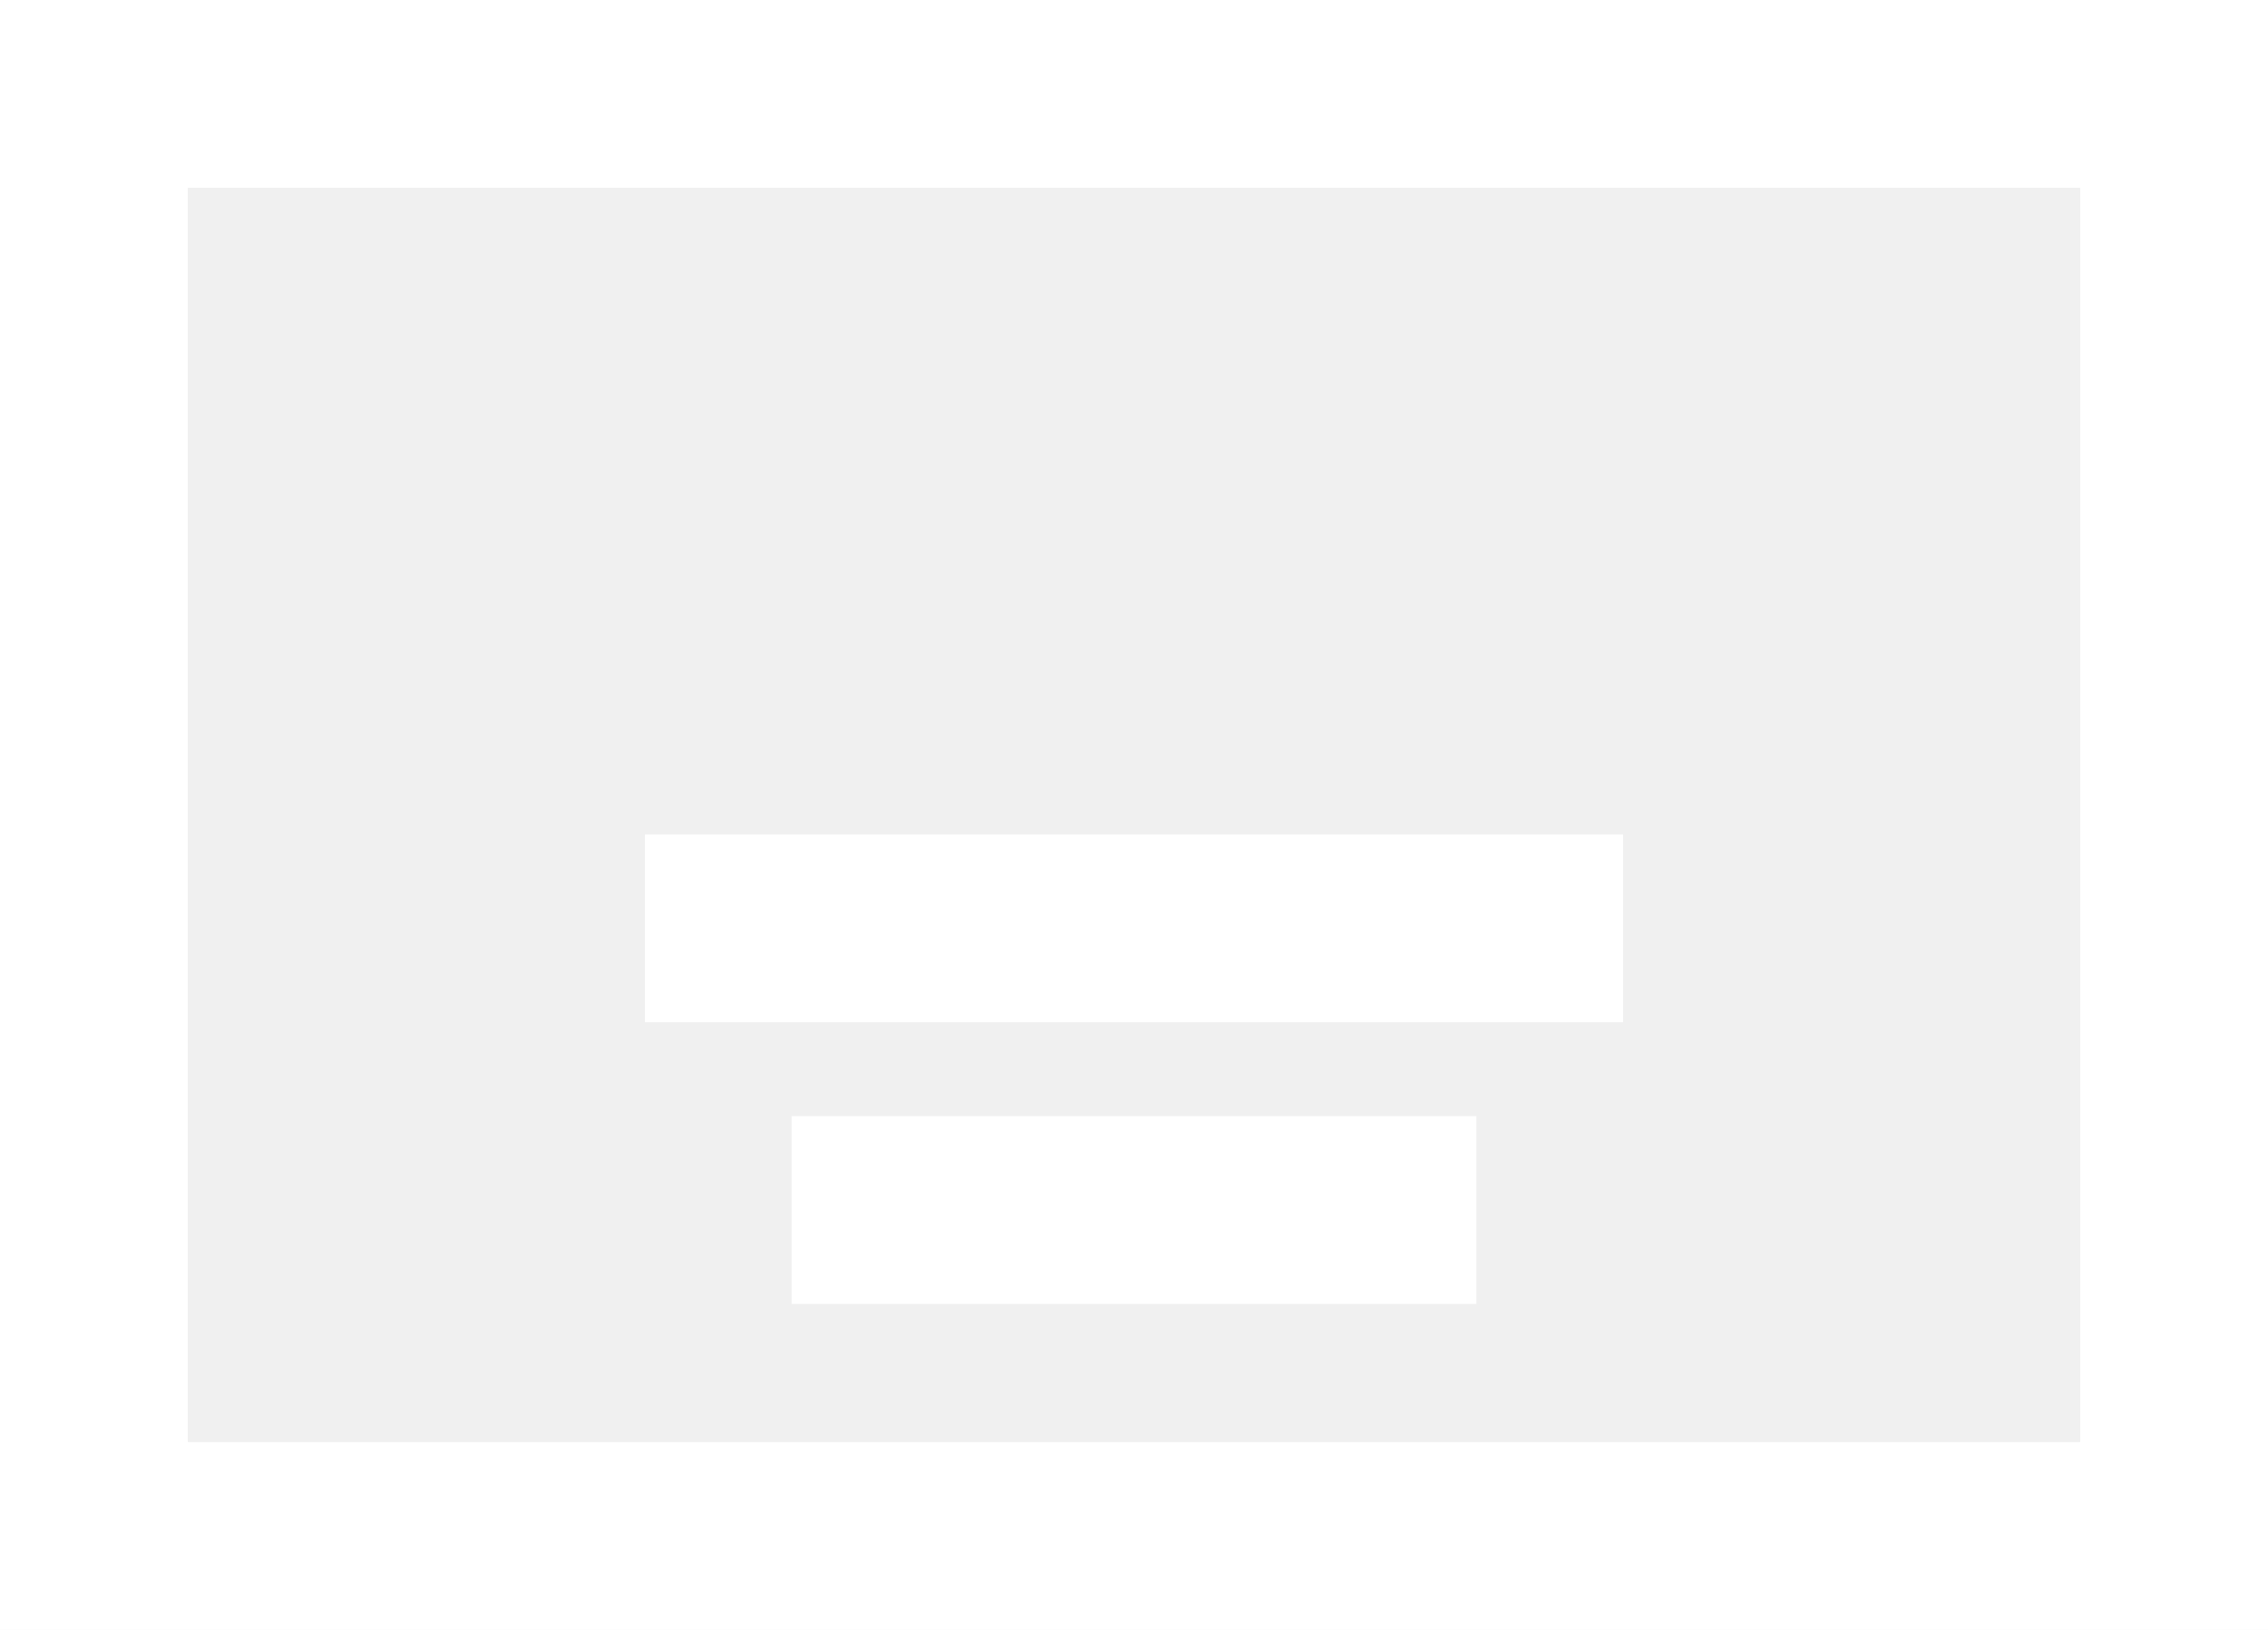
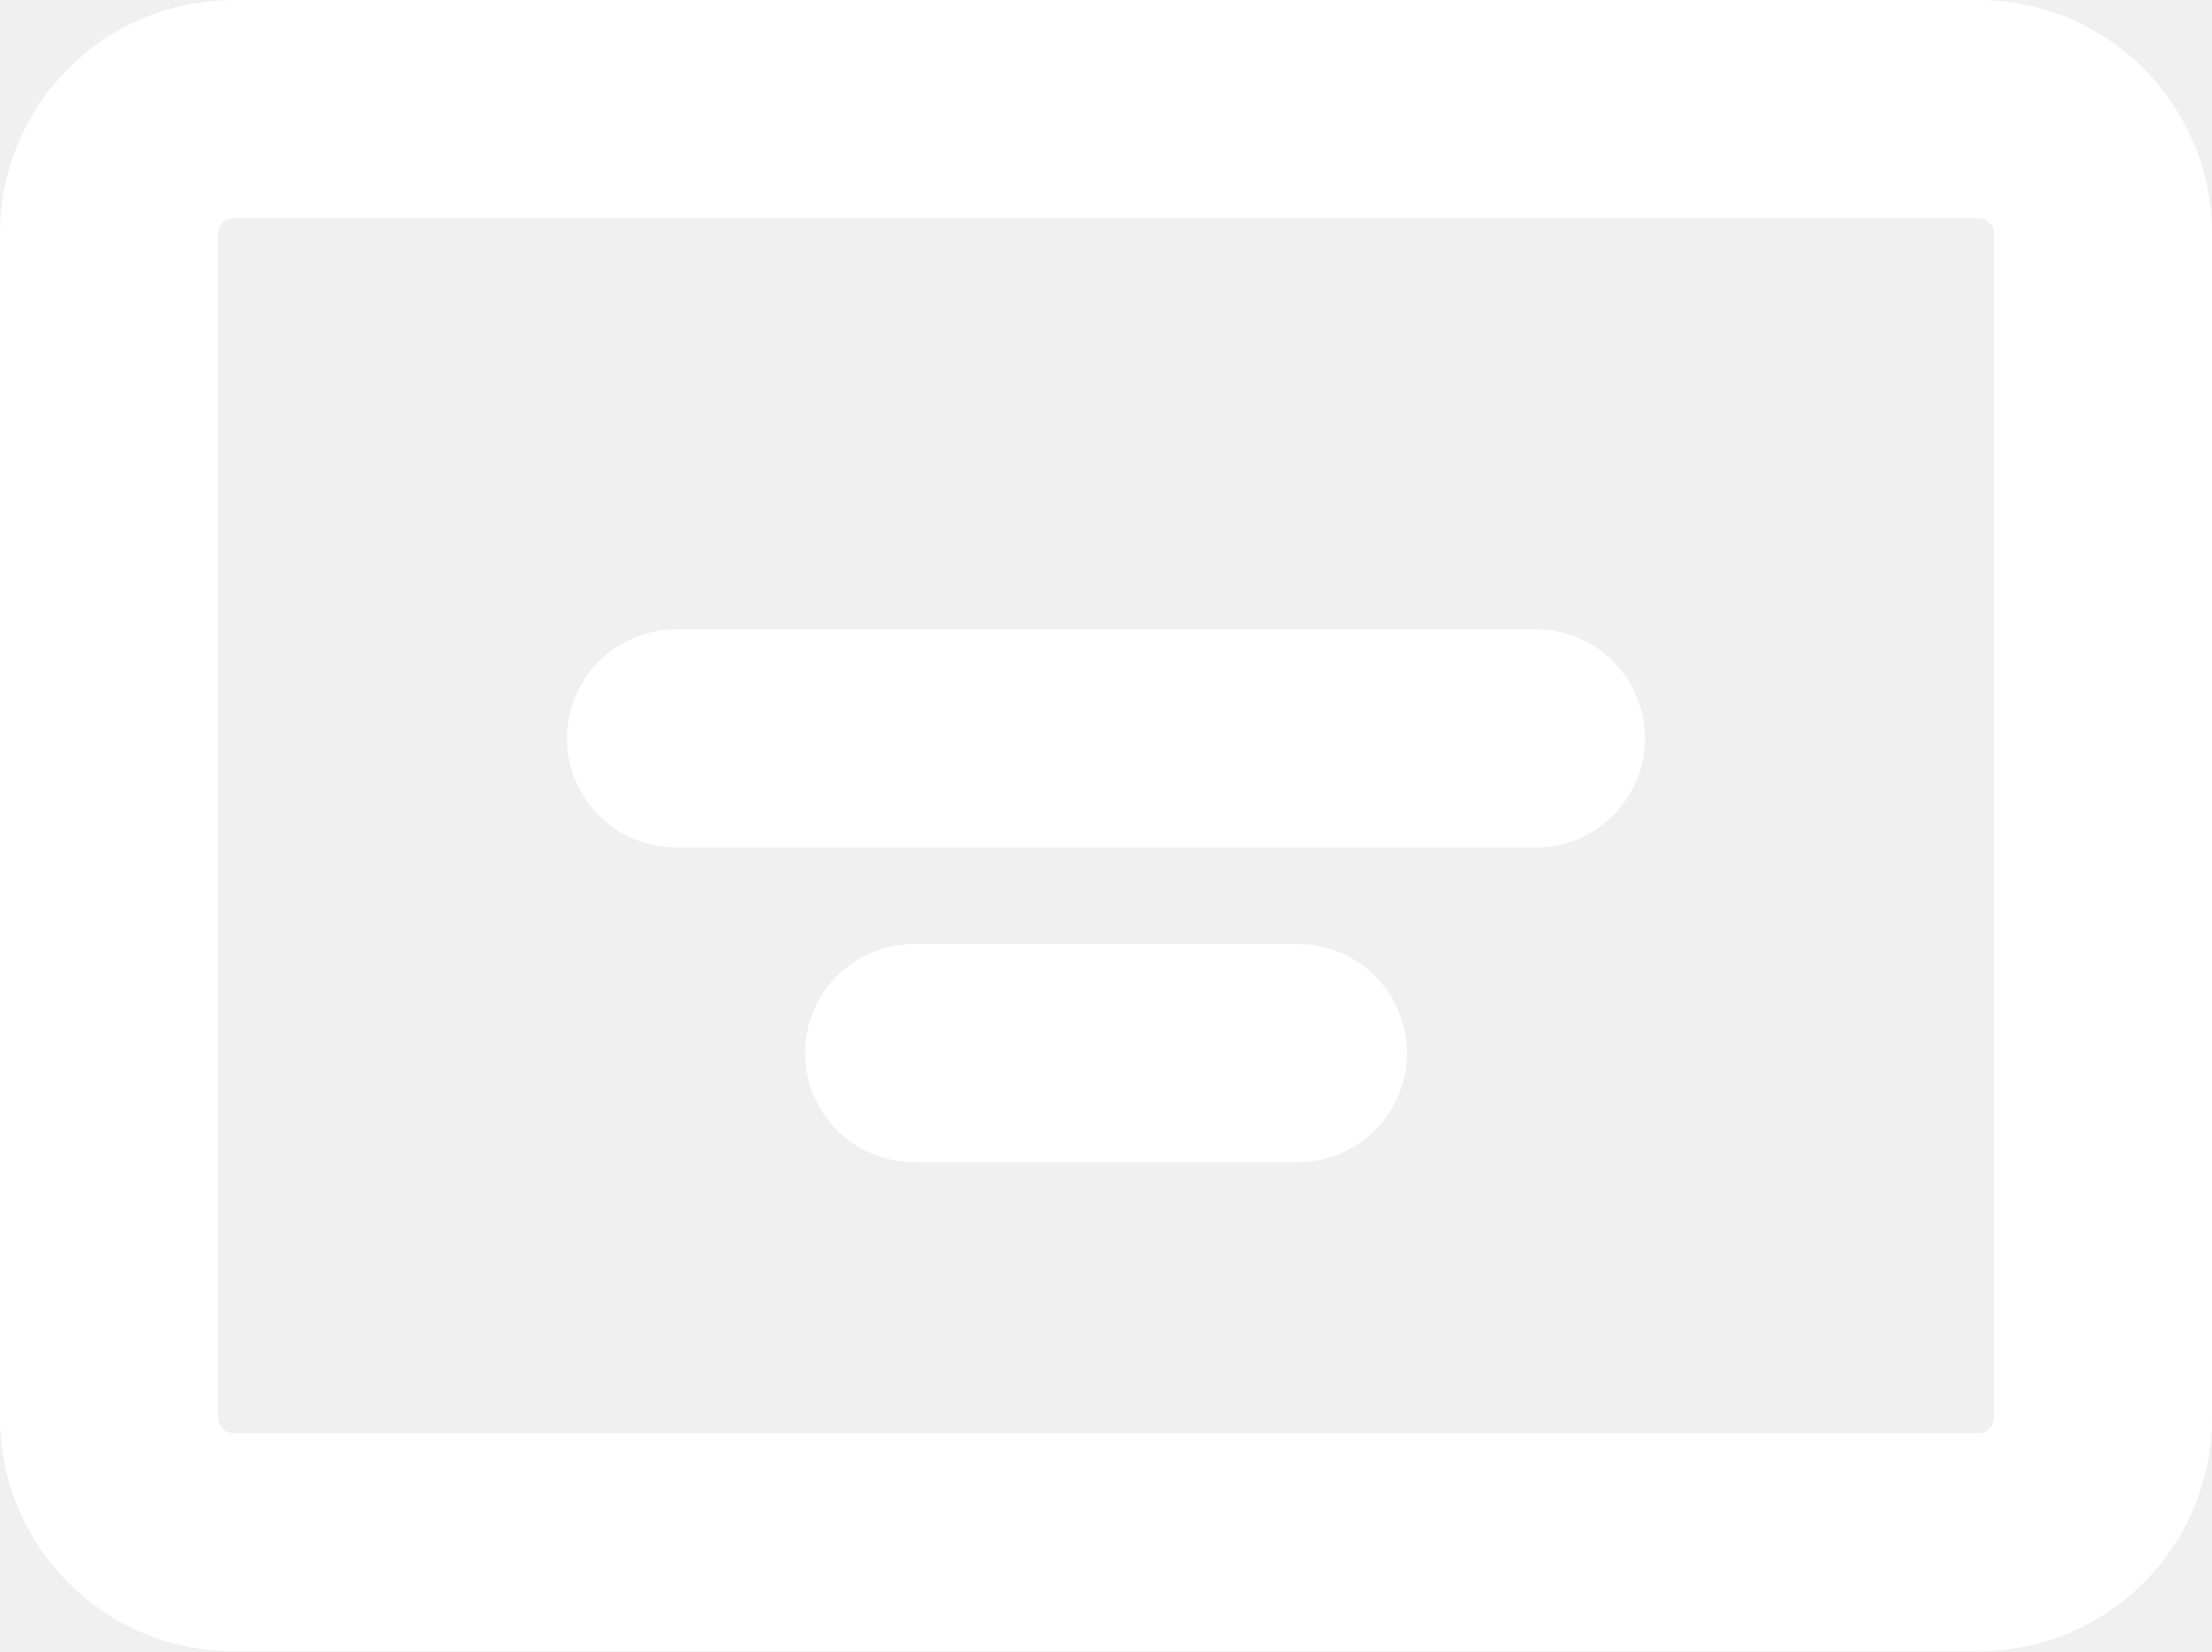
- <svg xmlns="http://www.w3.org/2000/svg" width="64" height="46" viewBox="0 0 64 46" fill="none">
-   <rect x="2.65" y="2.65" width="58.7" height="40.7" stroke="white" stroke-width="5.3" />
-   <path d="M18.2 26.2H45.8" stroke="white" stroke-width="5.3" />
-   <line x1="22.34" y1="34.15" x2="41.66" y2="34.15" stroke="white" stroke-width="5.3" />
+ <svg xmlns="http://www.w3.org/2000/svg" width="71" height="53" viewBox="0 0 71 53" fill="none">
+   <rect x="3.5" y="3.5" width="64" height="46" rx="4" stroke="white" stroke-width="7" />
+   <path d="M21.7 23.7H49.3" stroke="white" stroke-width="7" stroke-linecap="round" />
+   <line x1="29.34" y1="33.8" x2="41.66" y2="33.8" stroke="white" stroke-width="7" stroke-linecap="round" />
</svg>
